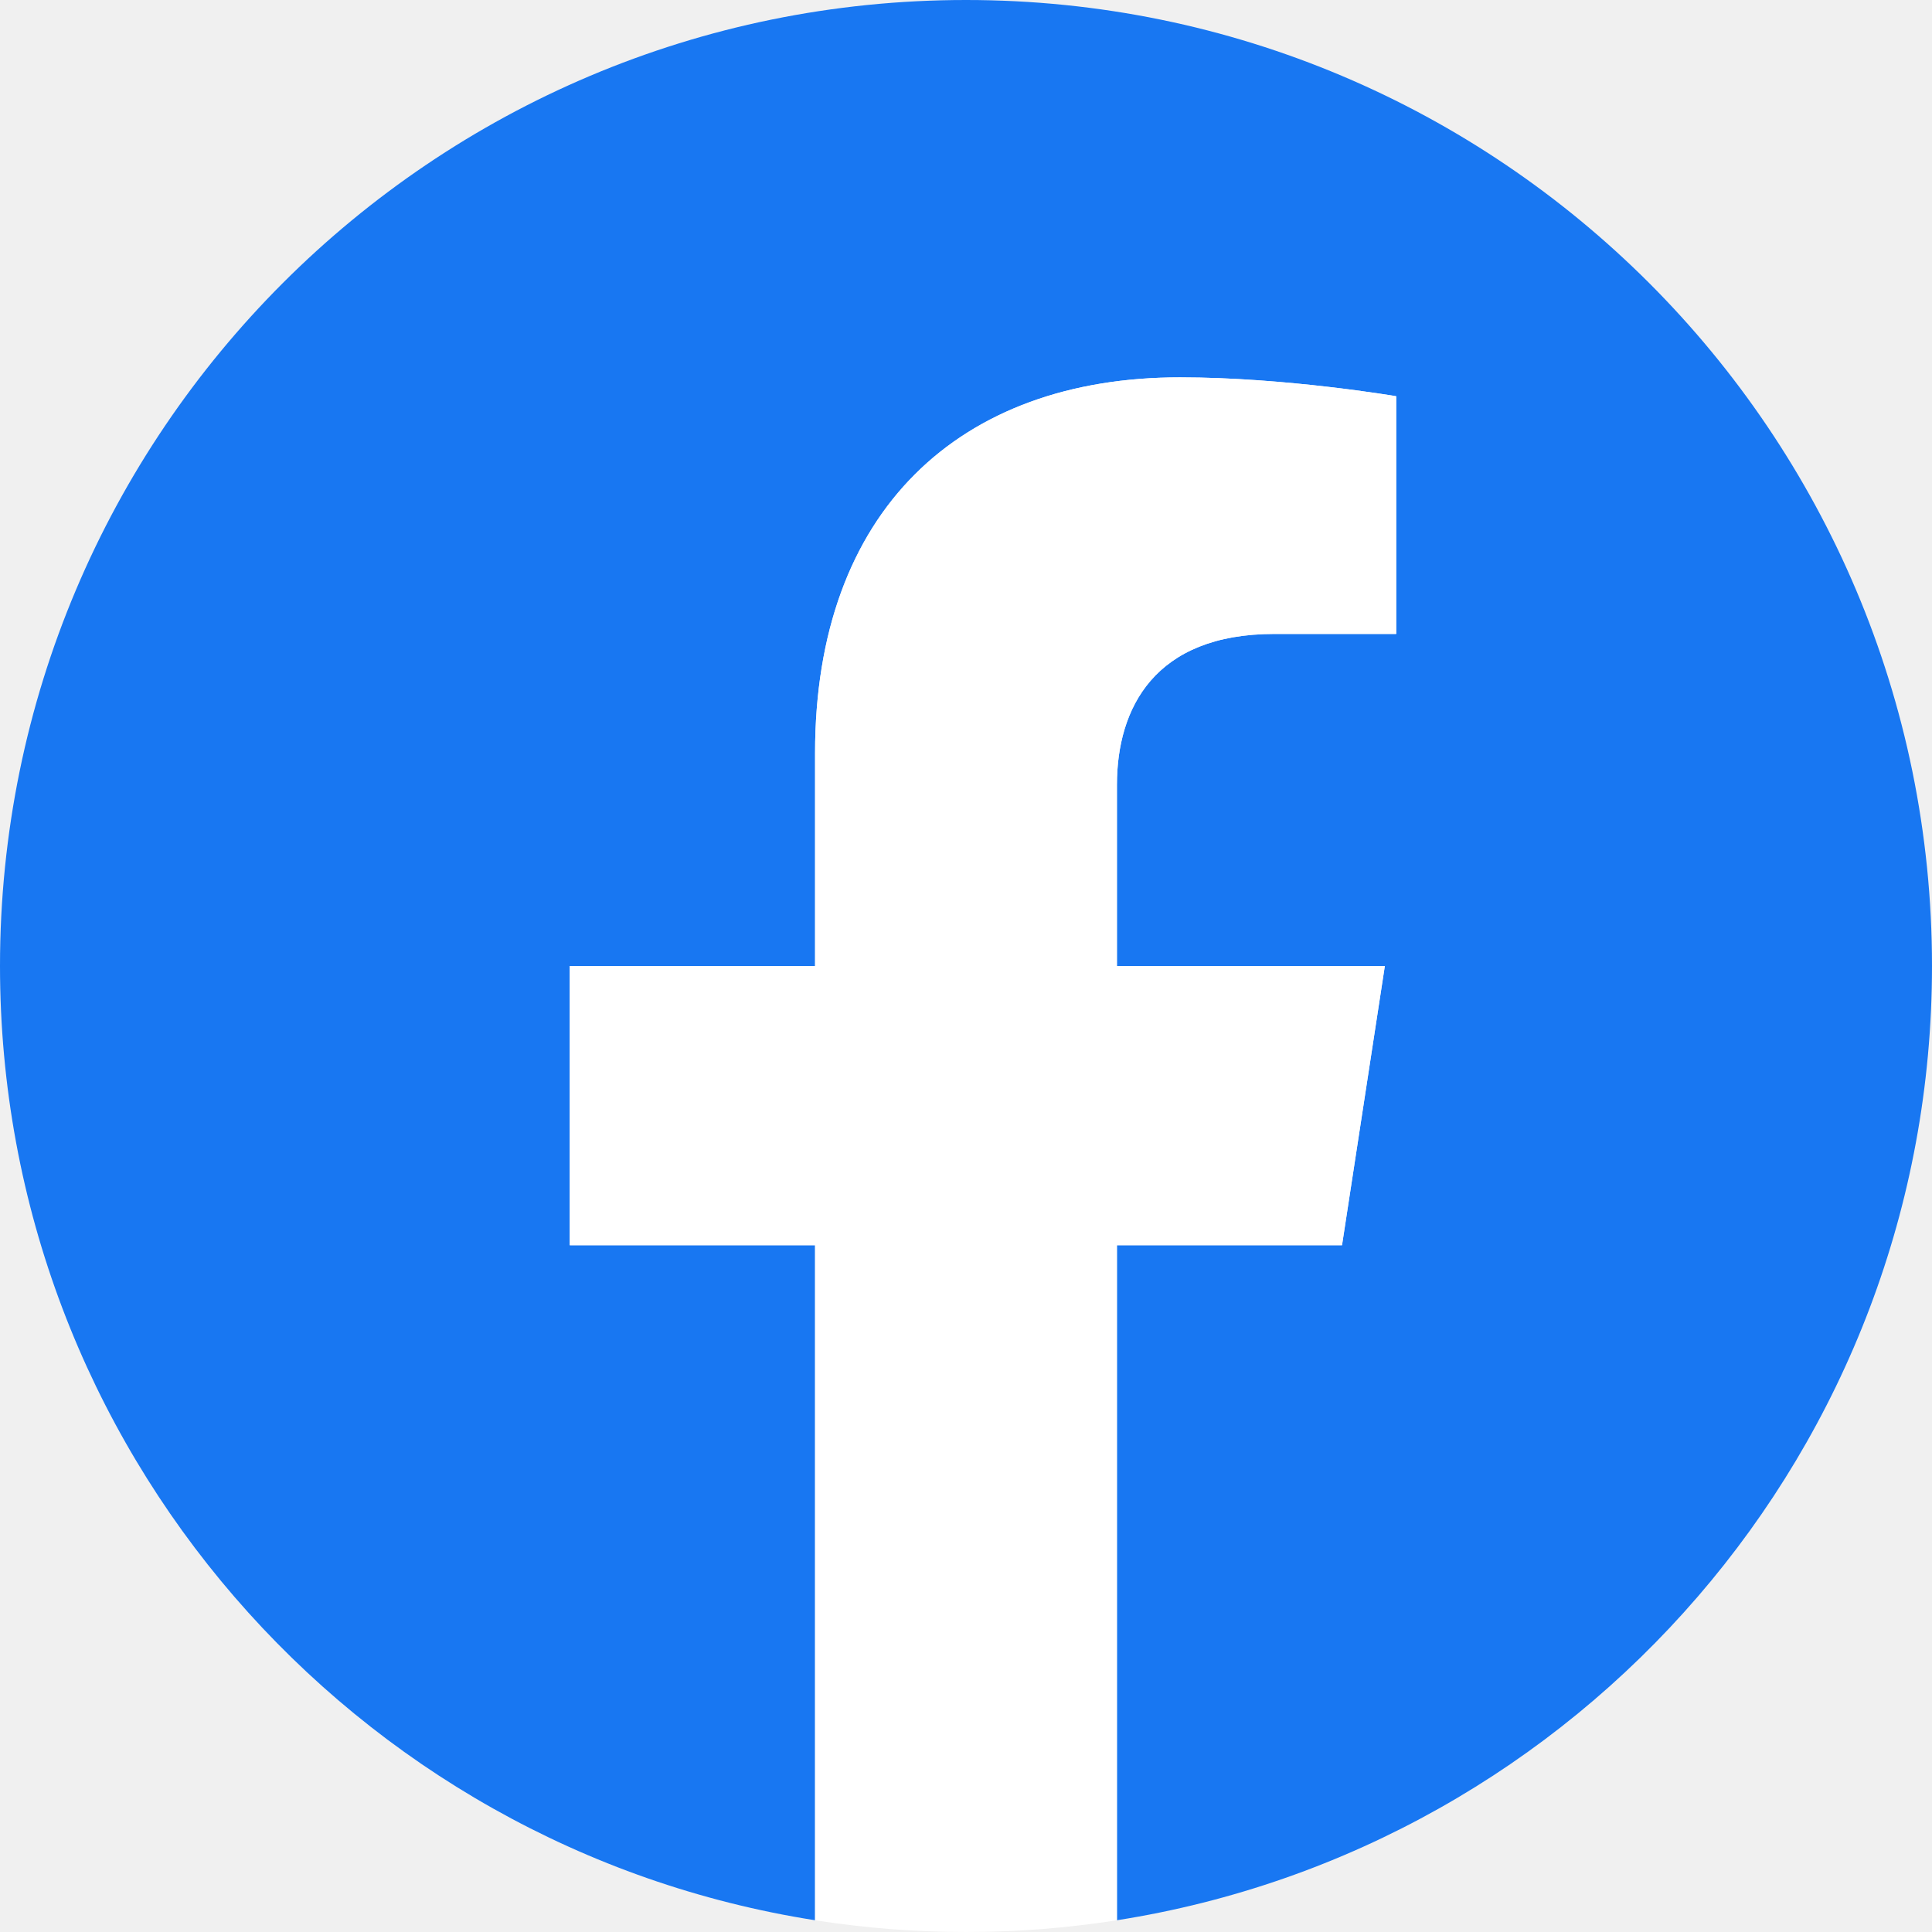
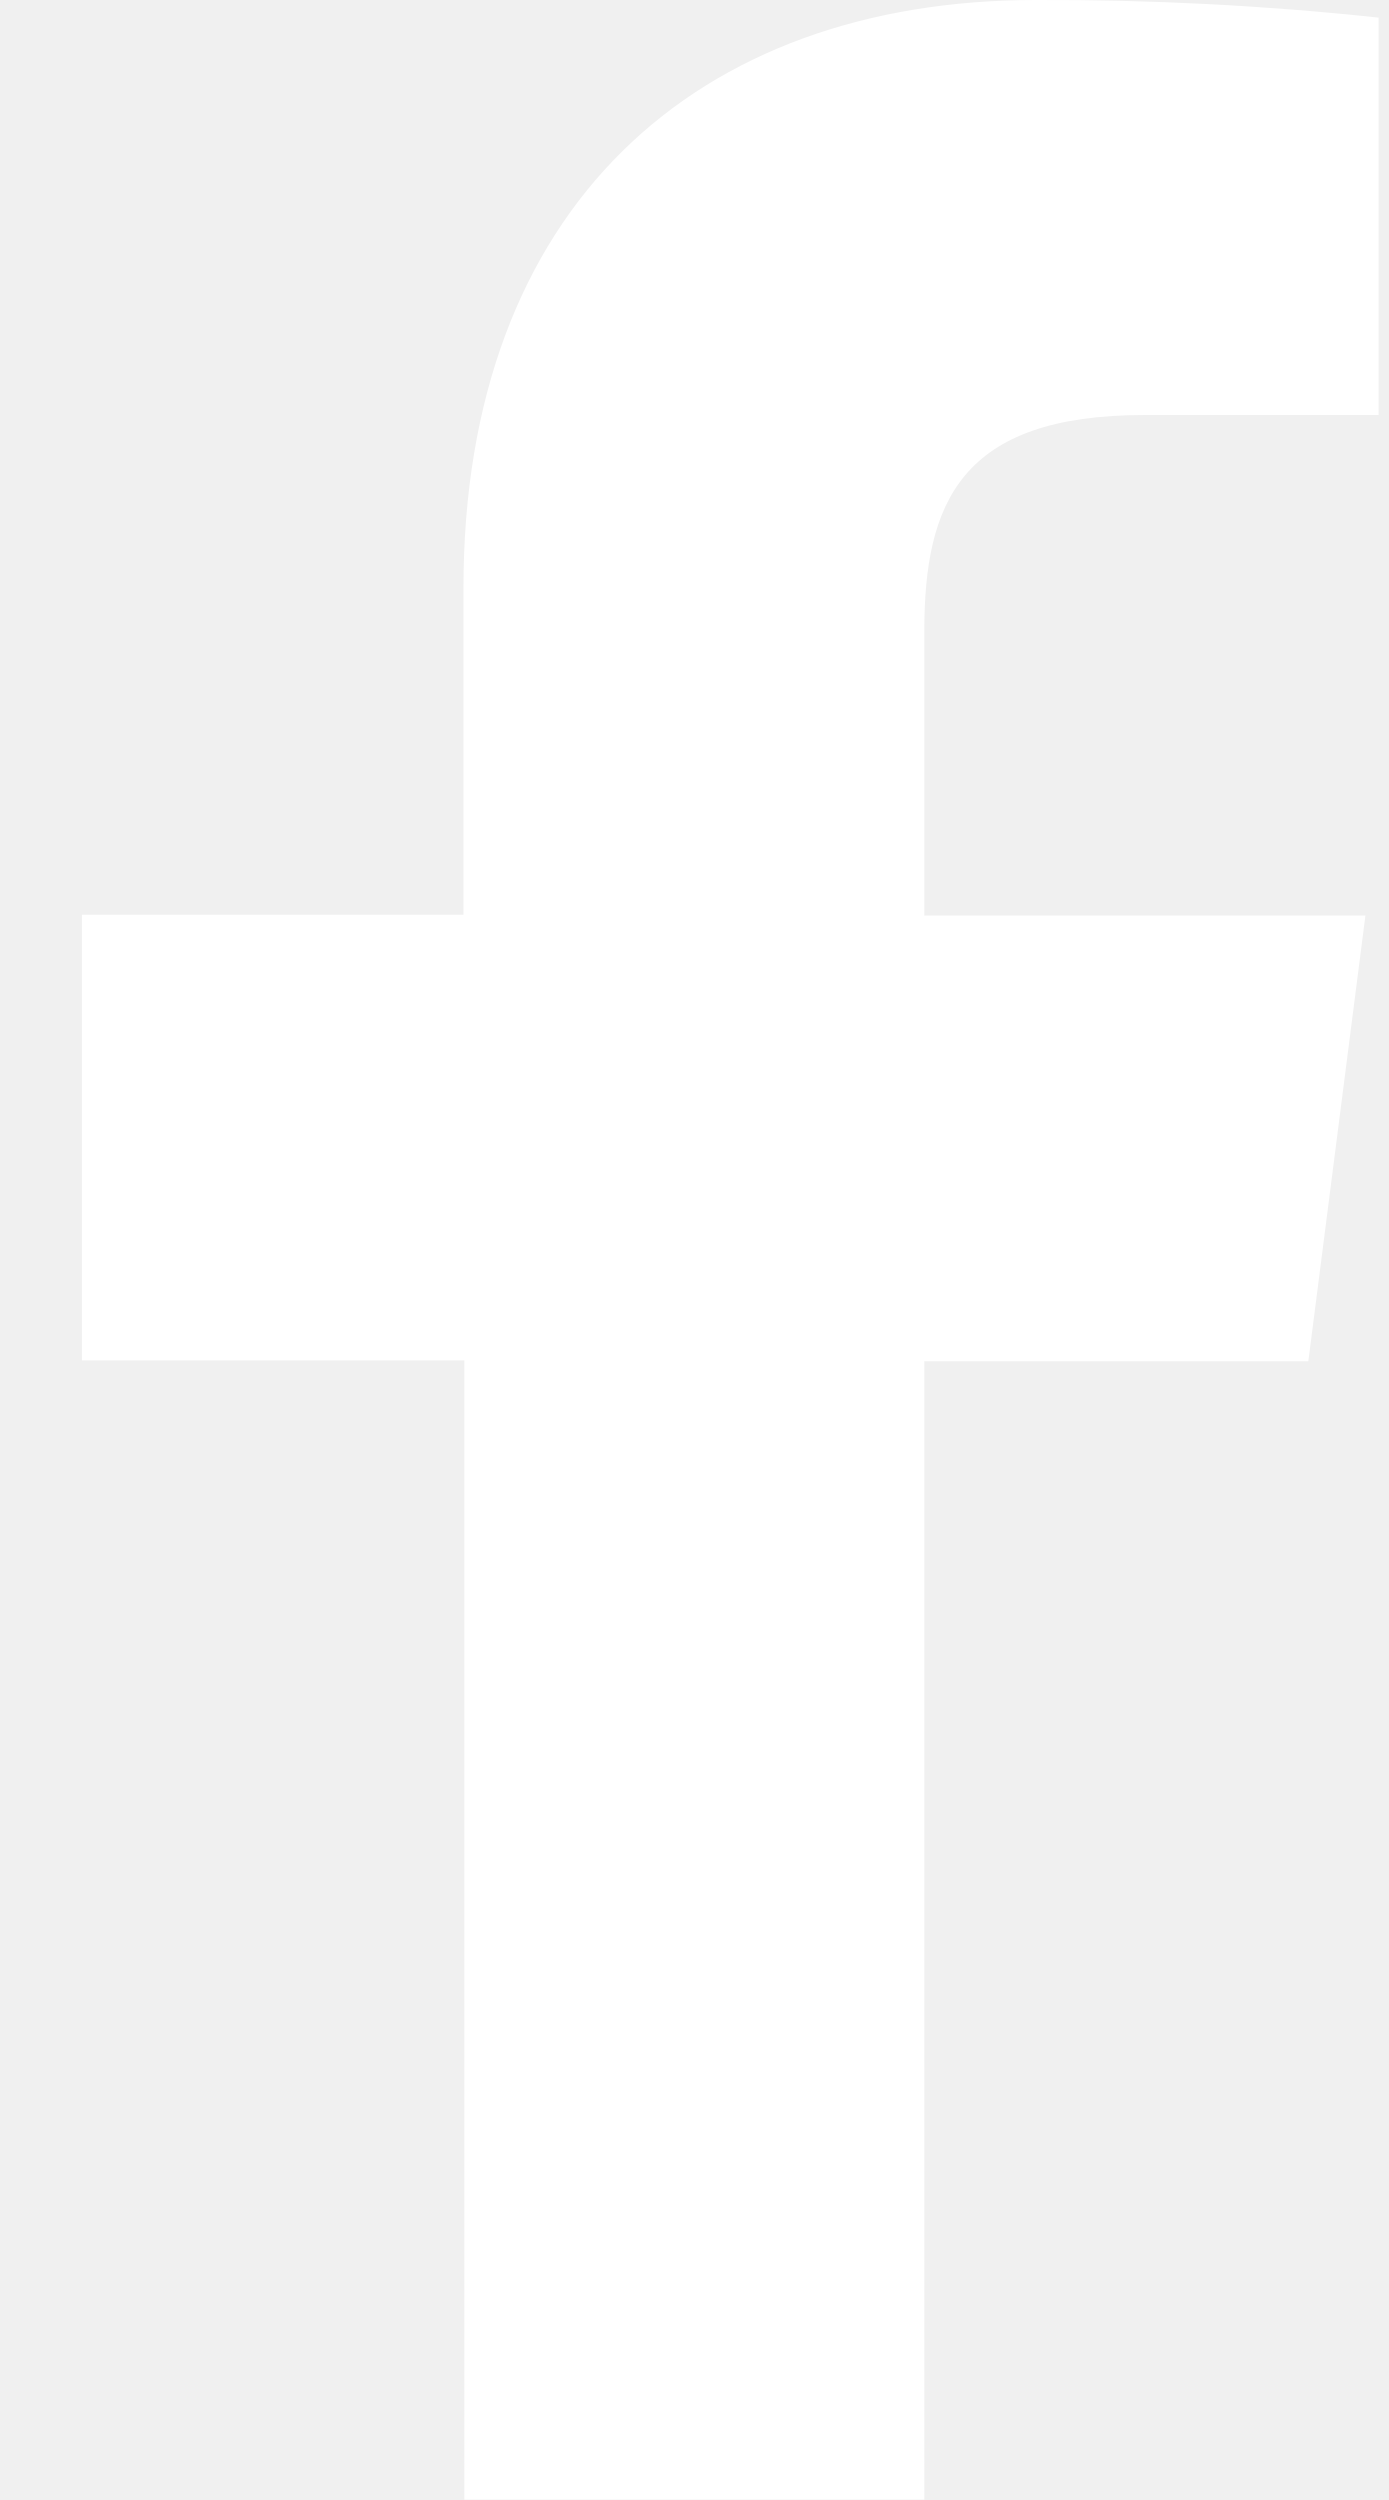
- <svg xmlns="http://www.w3.org/2000/svg" width="48" height="48" viewBox="0 0 48 48" fill="none">
-   <g clip-path="url(#clip0_201_21)">
-     <path d="M48 24C48 10.745 37.255 0 24 0C10.745 0 0 10.745 0 24C0 35.979 8.777 45.908 20.25 47.708V30.938H14.156V24H20.25V18.712C20.25 12.697 23.833 9.375 29.315 9.375C31.941 9.375 34.688 9.844 34.688 9.844V15.75H31.661C28.68 15.75 27.75 17.6 27.75 19.498V24H34.406L33.342 30.938H27.75V47.708C39.224 45.908 48 35.979 48 24Z" fill="#1877F2" />
-     <path d="M33.342 30.938L34.406 24H27.75V19.498C27.75 17.6 28.68 15.75 31.661 15.75H34.688V9.844C34.688 9.844 31.941 9.375 29.315 9.375C23.833 9.375 20.25 12.697 20.25 18.712V24H14.156V30.938H20.25V47.708C21.491 47.903 22.744 48 24 48C25.256 48 26.509 47.903 27.75 47.708V30.938H33.342Z" fill="white" />
-   </g>
-   <defs>
-     <clipPath id="clip0_201_21">
-       <rect width="48" height="48" fill="white" />
-     </clipPath>
-   </defs>
+ <svg xmlns="http://www.w3.org/2000/svg" width="10" height="18" viewBox="0 0 10 18" fill="none">
+   <path d="M6.655 17.997V9.801H9.42L9.831 6.592H6.655V4.548C6.655 3.622 6.913 2.988 8.242 2.988H9.926V0.127C9.107 0.039 8.283 -0.003 7.459 -2.6249e-06C5.015 -2.6249e-06 3.337 1.492 3.337 4.231V6.586H0.59V9.795H3.343V17.997H6.655Z" fill="white" />
</svg>
